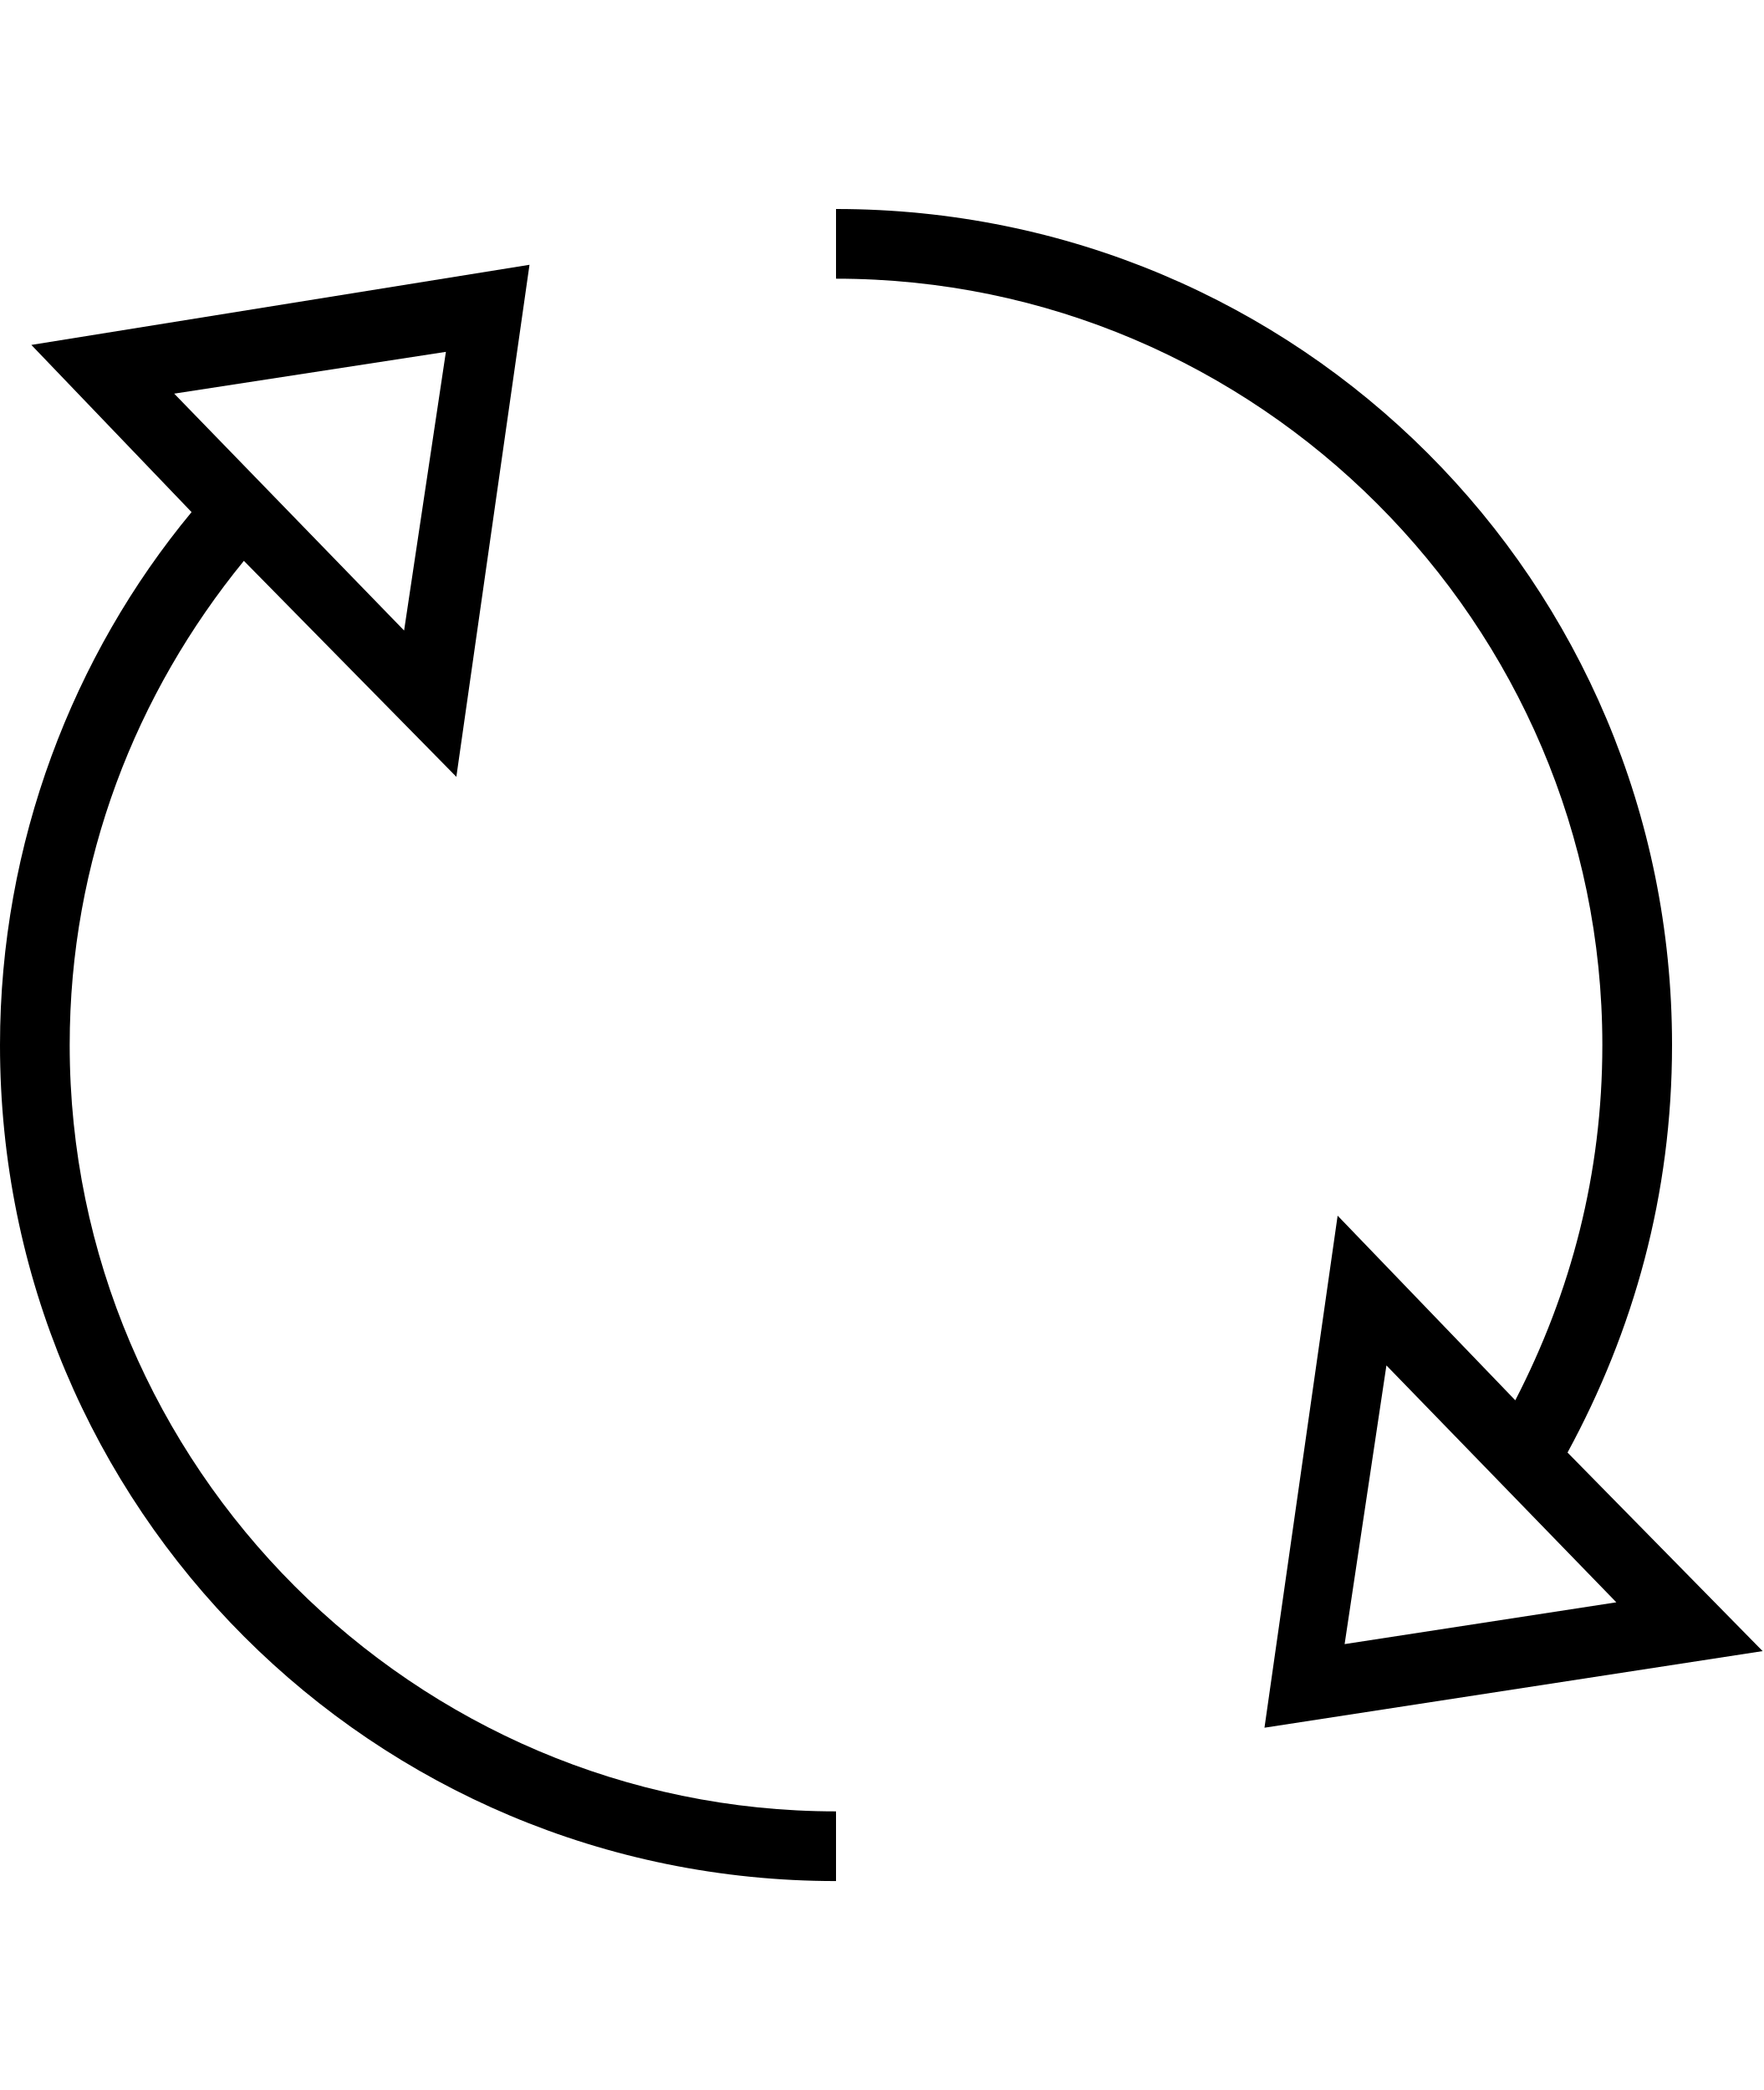
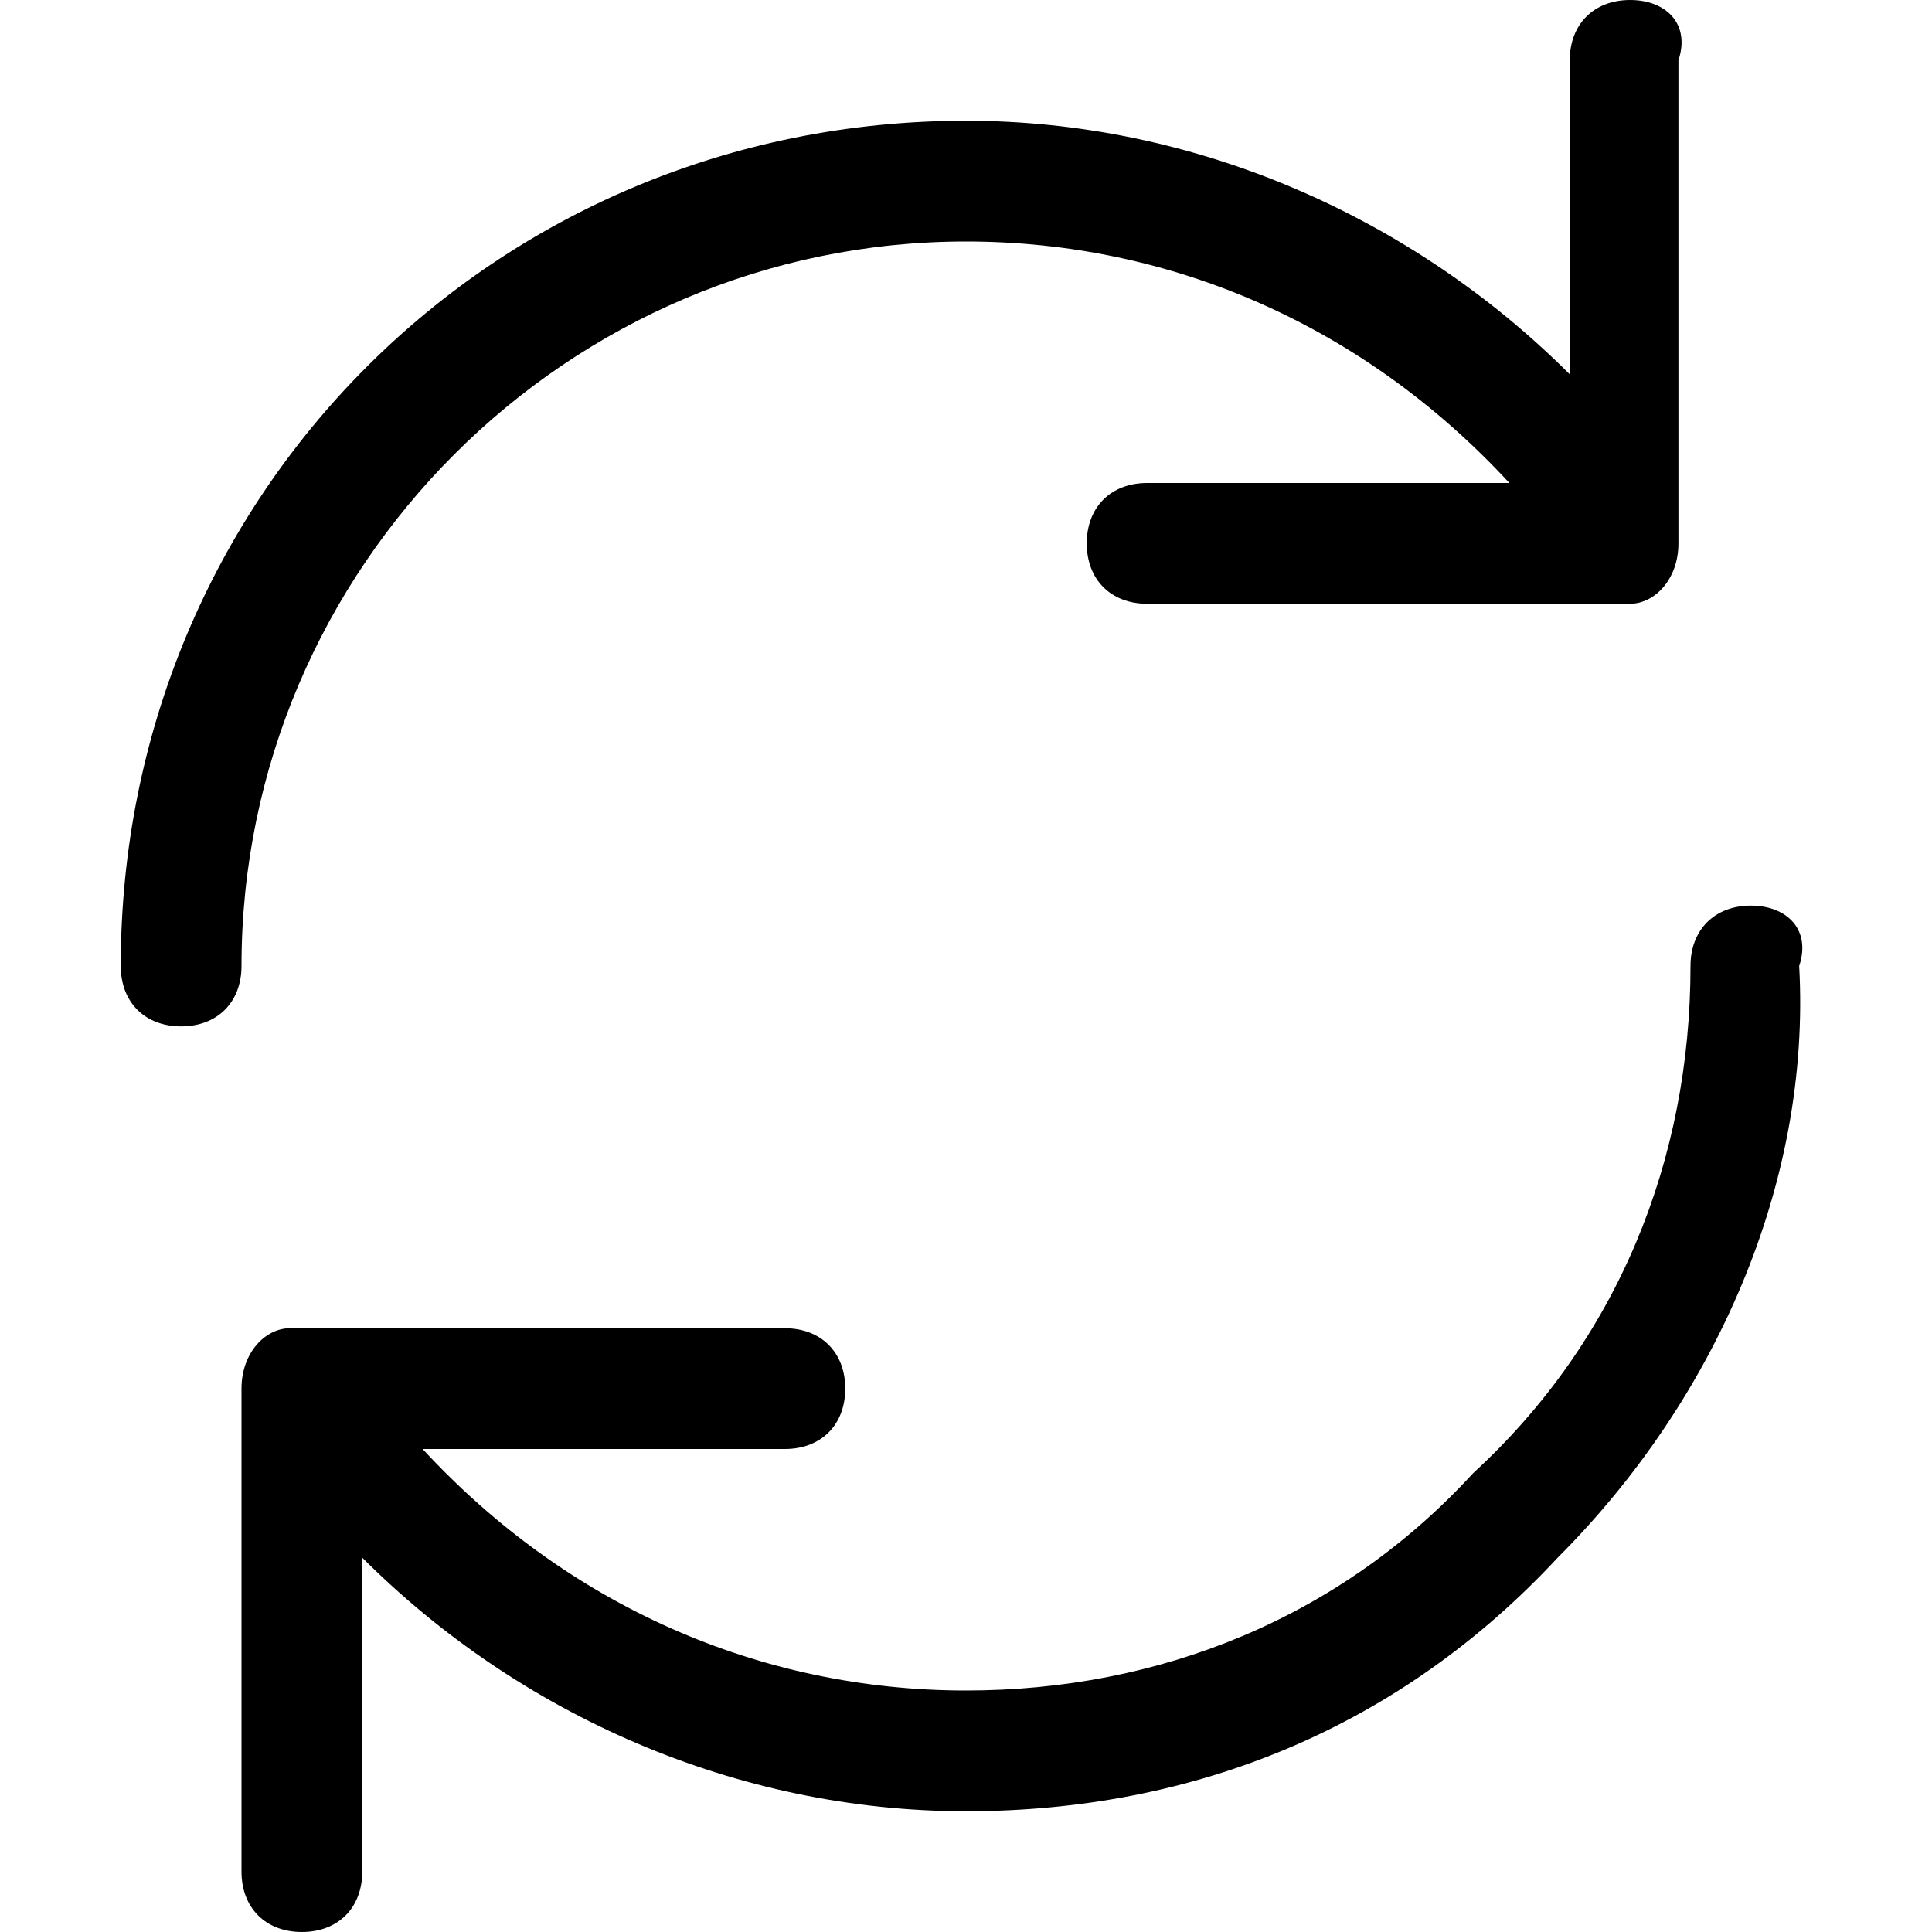
- <svg xmlns="http://www.w3.org/2000/svg" version="1.1" width="27" height="32" viewBox="0 0 27 32">
-   <g id="icomoon-ignore">
- </g>
-   <path d="M20.48 18.613l-1.12 7.84 7.627-1.173-2.987-3.040c1.013-1.867 1.6-3.947 1.6-6.24 0-7.093-5.707-12.8-12.8-12.8v1.067c6.453 0 11.733 5.28 11.733 11.733 0 1.973-0.48 3.787-1.333 5.44l-2.72-2.827zM20.587 25.173l0.64-4.267 3.52 3.627-4.16 0.64z" fill="#000000" />
-   <path d="M1.067 16c0-2.827 1.013-5.387 2.667-7.413l3.253 3.307 1.12-7.84-7.627 1.227 2.453 2.56c-1.813 2.187-2.933 5.067-2.933 8.16 0 7.093 5.707 12.8 12.8 12.8v-1.067c-6.453 0-11.733-5.28-11.733-11.733zM6.827 5.387l-0.64 4.267-3.52-3.627 4.16-0.64z" fill="#000000" />
+ <svg xmlns="http://www.w3.org/2000/svg" version="1.1" id="Calque_1" x="0px" y="0px" viewBox="0 0 16 16" style="enable-background:new 0 0 16 16;" xml:space="preserve">
+   <g>
+     <path d="M8,2c1.7,0,3.3,0.7,4.5,2h-3C9.2,4,9,4.2,9,4.5S9.2,5,9.5,5h4c0,0,0,0,0,0c0,0,0,0,0,0c0.2,0,0.4-0.2,0.4-0.5v-4   C14,0.2,13.8,0,13.5,0S13,0.2,13,0.5v2.6C11.7,1.8,9.9,1,8,1C4.1,1,1,4.1,1,8c0,0.3,0.2,0.5,0.5,0.5C1.8,8.5,2,8.3,2,8   C2,4.7,4.7,2,8,2z" />
+     <path d="M14.5,7.5C14.2,7.5,14,7.7,14,8c0,1.6-0.6,3.1-1.8,4.2C11.1,13.4,9.6,14,8,14c-1.7,0-3.3-0.7-4.5-2h3C6.8,12,7,11.8,7,11.5   S6.8,11,6.5,11h-4c0,0,0,0,0,0c0,0,0,0-0.1,0c-0.2,0-0.4,0.2-0.4,0.5v4C2,15.8,2.2,16,2.5,16S3,15.8,3,15.5v-2.6   C4.3,14.2,6.1,15,8,15c1.9,0,3.6-0.7,4.9-2.1c1.3-1.3,2.1-3.1,2-4.9C15,7.7,14.8,7.5,14.5,7.5z" />
+   </g>
</svg>
